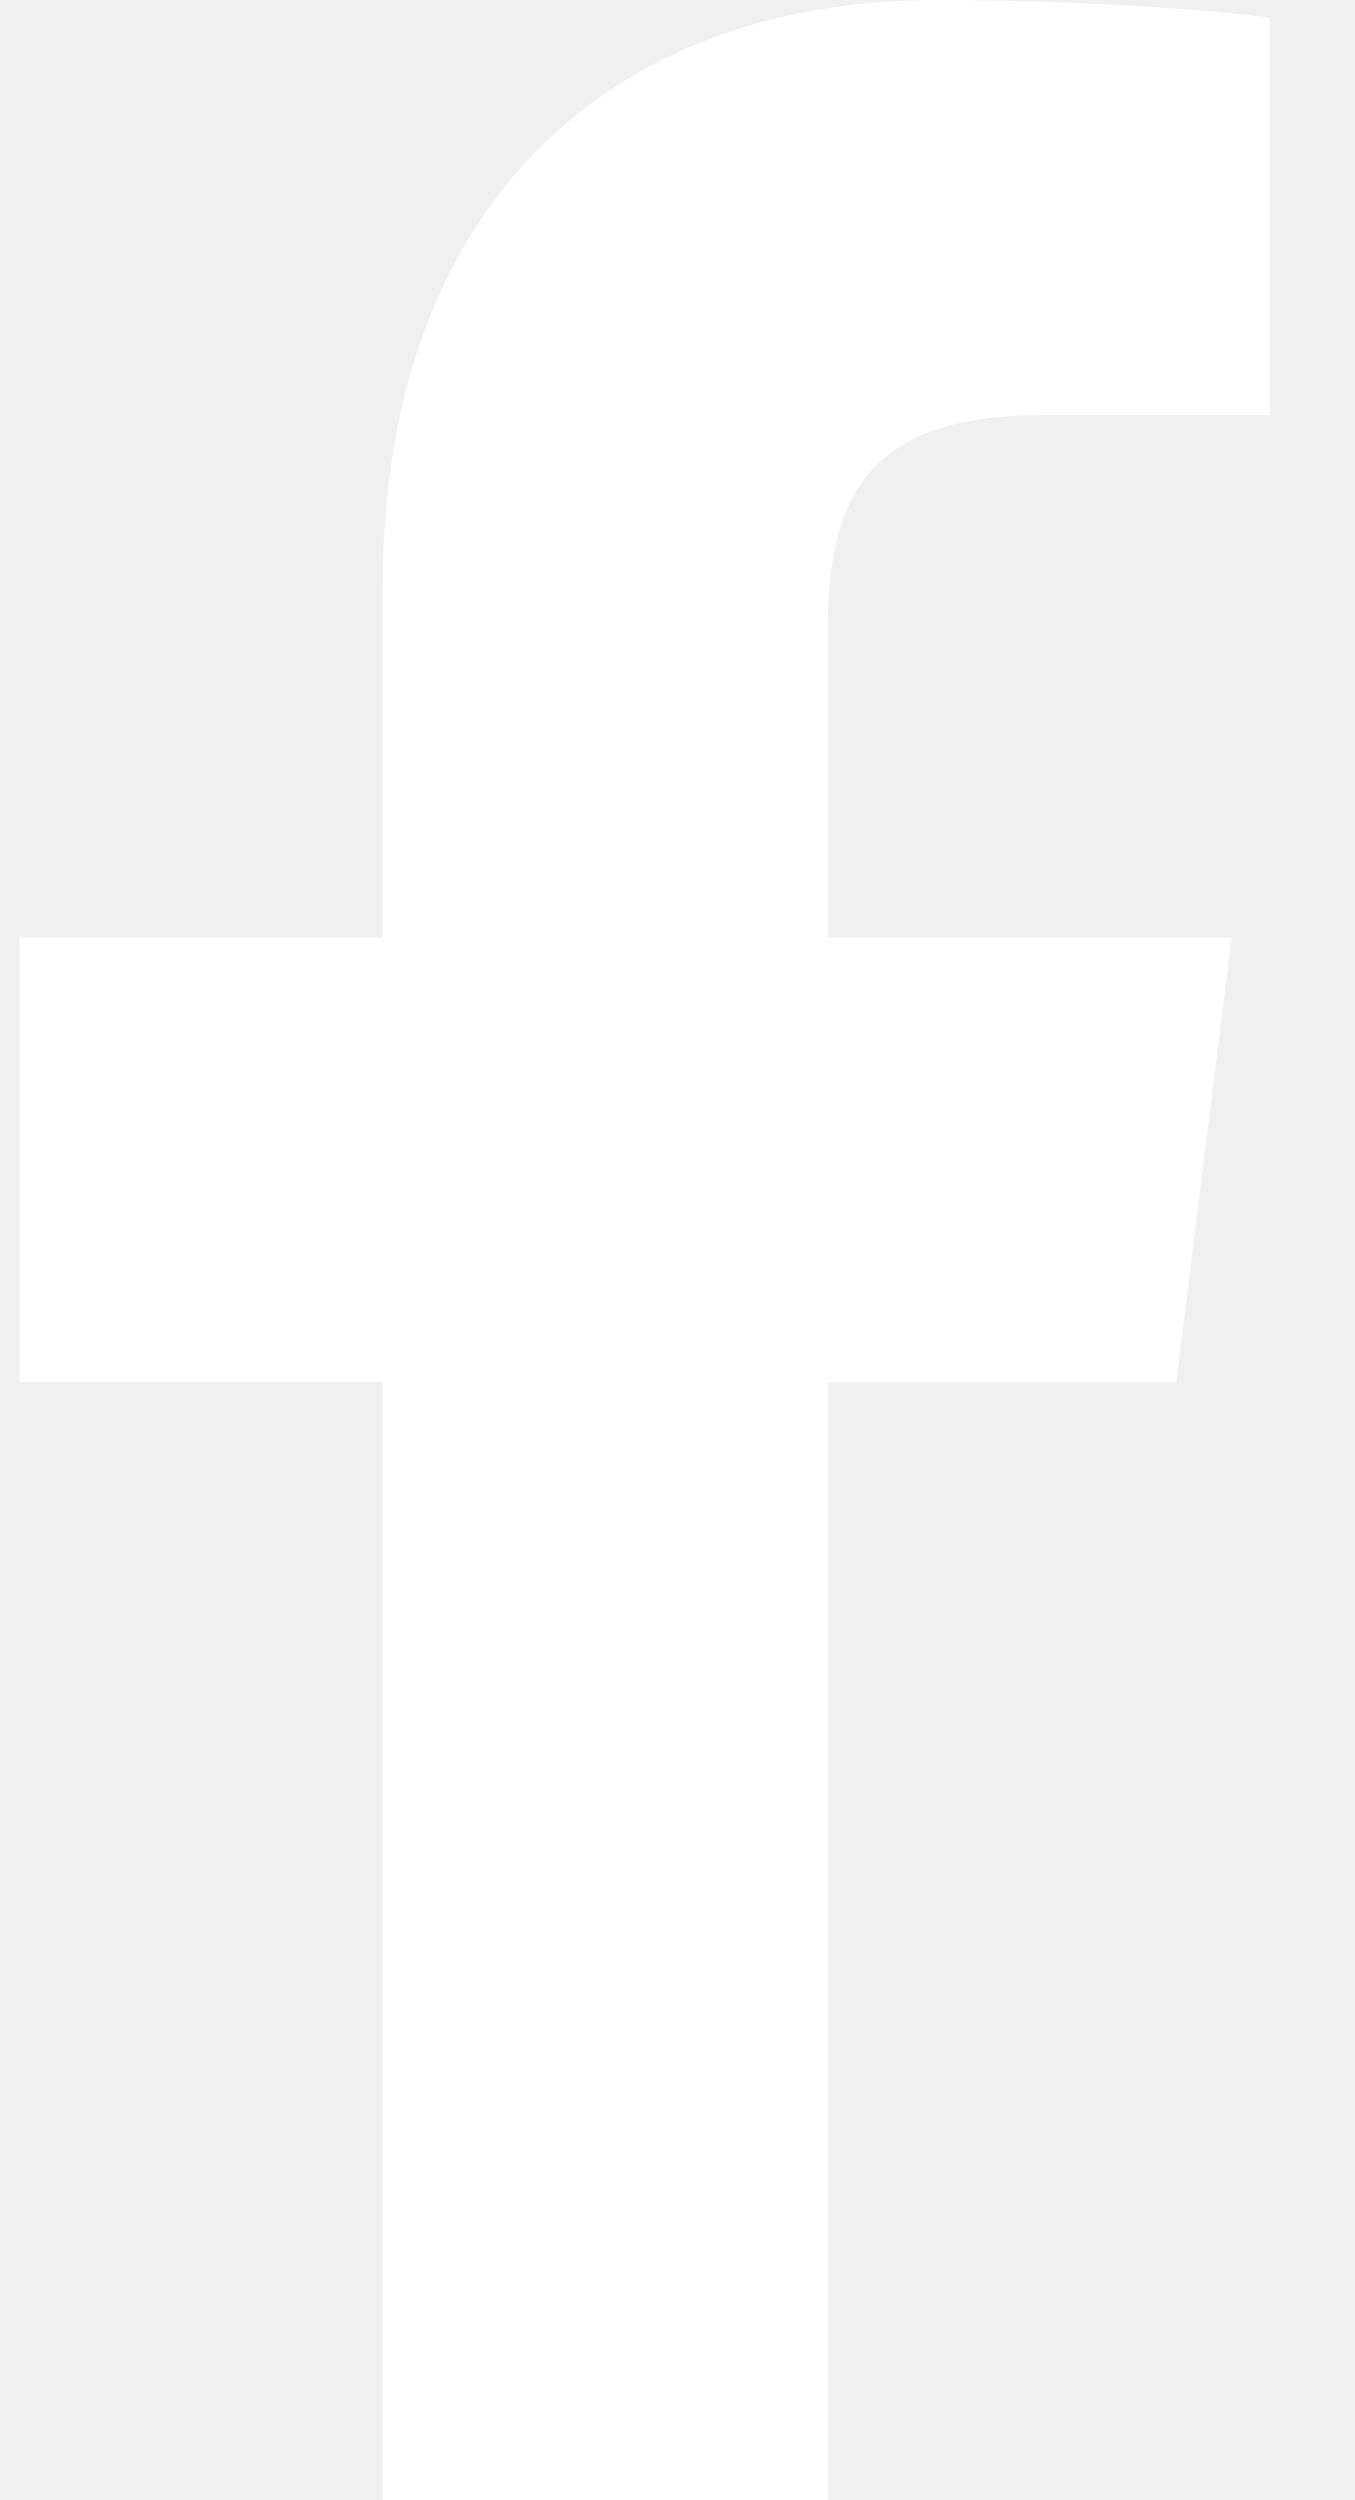
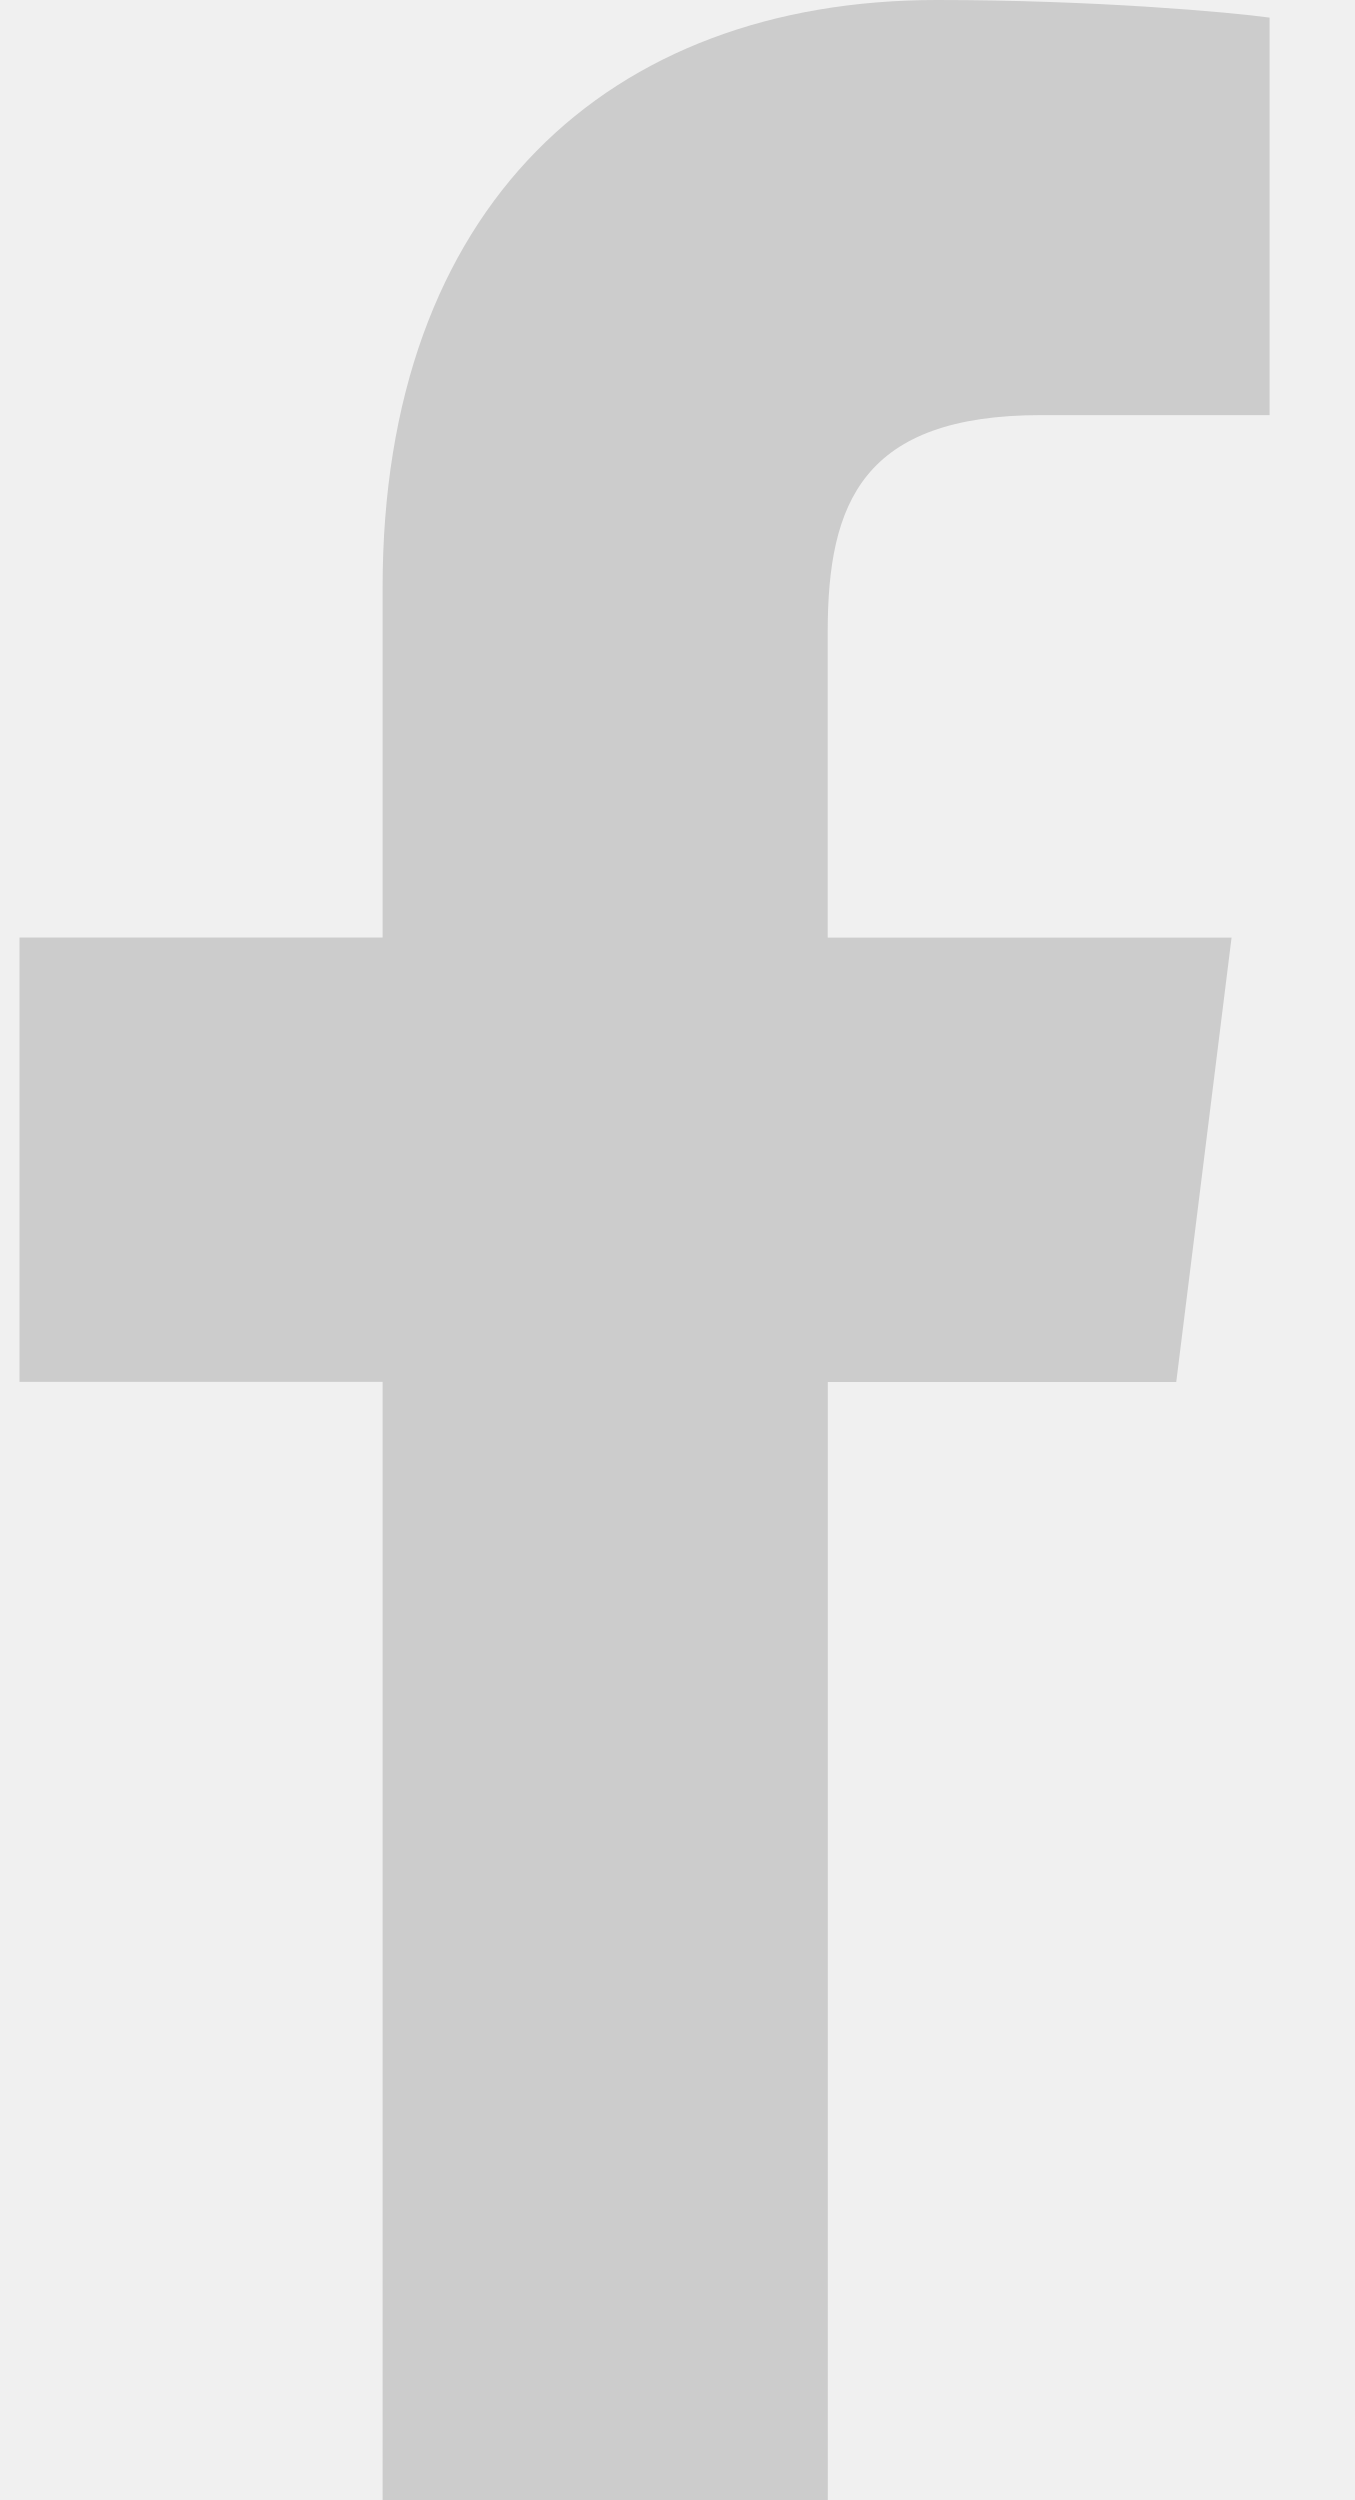
<svg xmlns="http://www.w3.org/2000/svg" width="13" height="24" viewBox="0 0 13 24" fill="none">
-   <path d="M9.997 3.985H12.188V0.169C11.81 0.117 10.51 0 8.996 0C5.837 0 3.673 1.987 3.673 5.639V9H0.187V13.266H3.673V24H7.947V13.267H11.292L11.823 9.001H7.946V6.062C7.947 4.829 8.279 3.985 9.997 3.985Z" fill="#fff" />
+   <path d="M9.997 3.985H12.188V0.169C11.81 0.117 10.51 0 8.996 0C5.837 0 3.673 1.987 3.673 5.639V9H0.187V13.266H3.673V24H7.947V13.267H11.292L11.823 9.001H7.946V6.062C7.947 4.829 8.279 3.985 9.997 3.985Z" fill="#CCCCCC" />
</svg>
